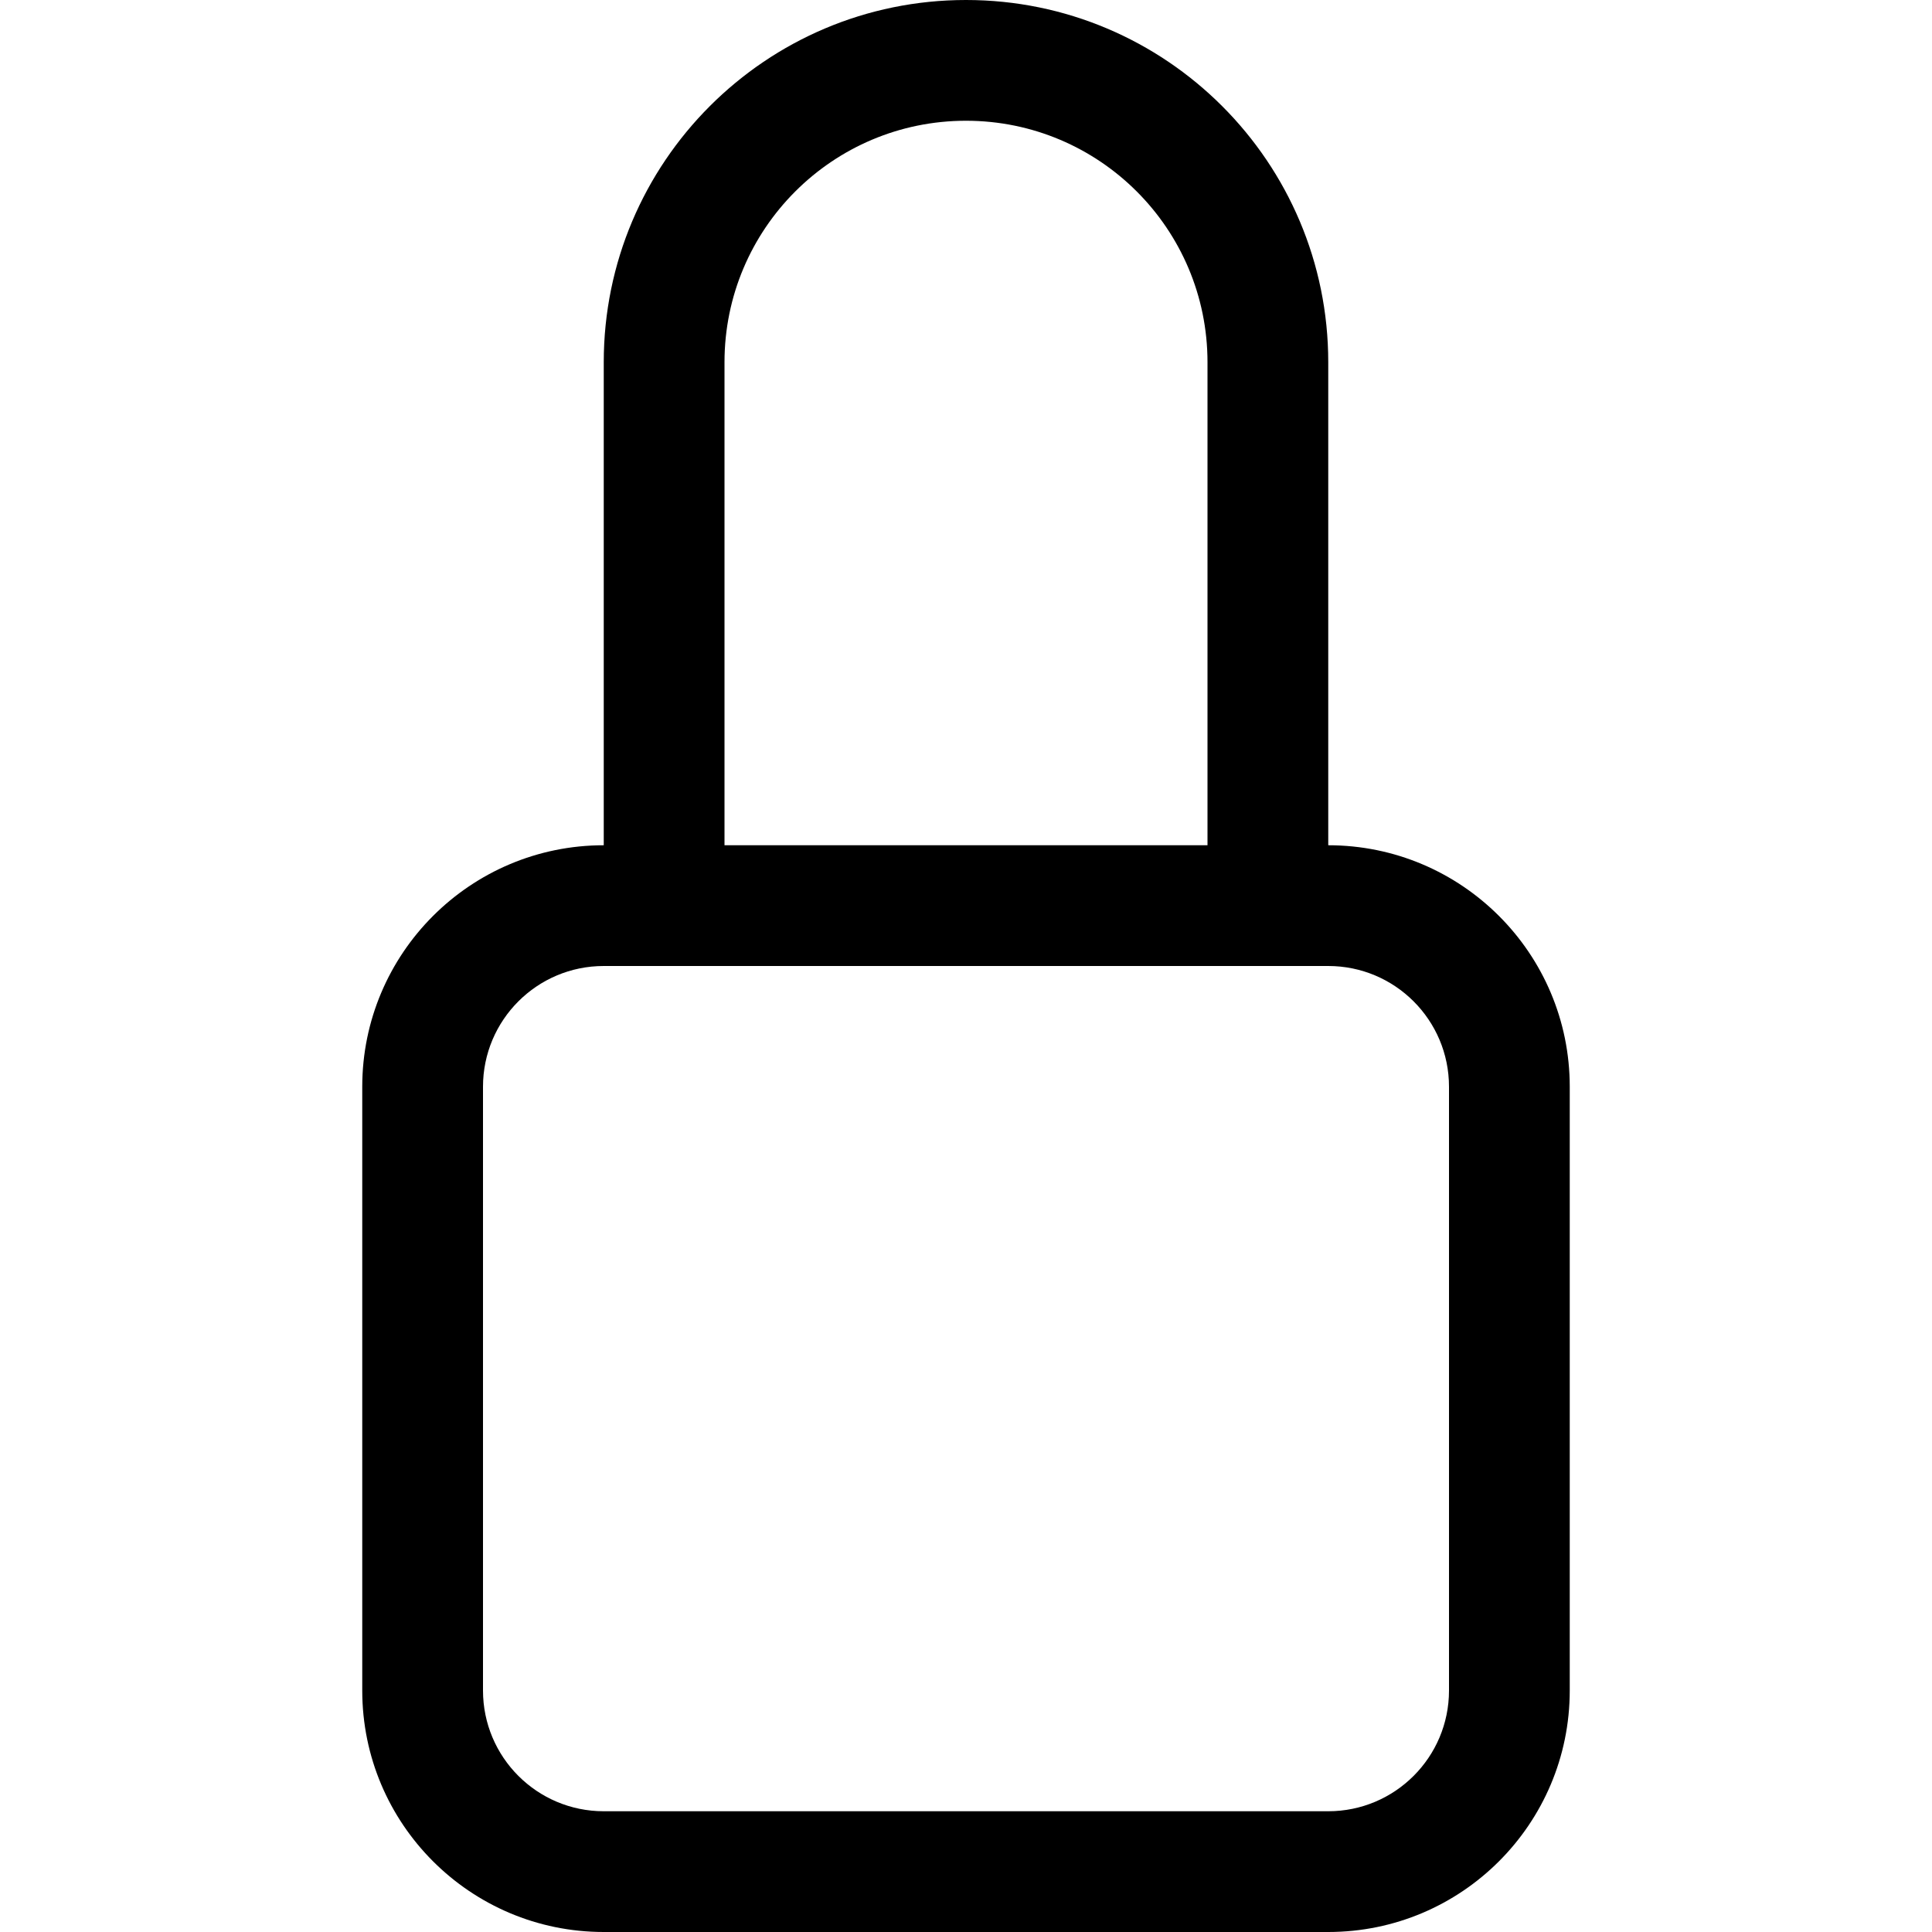
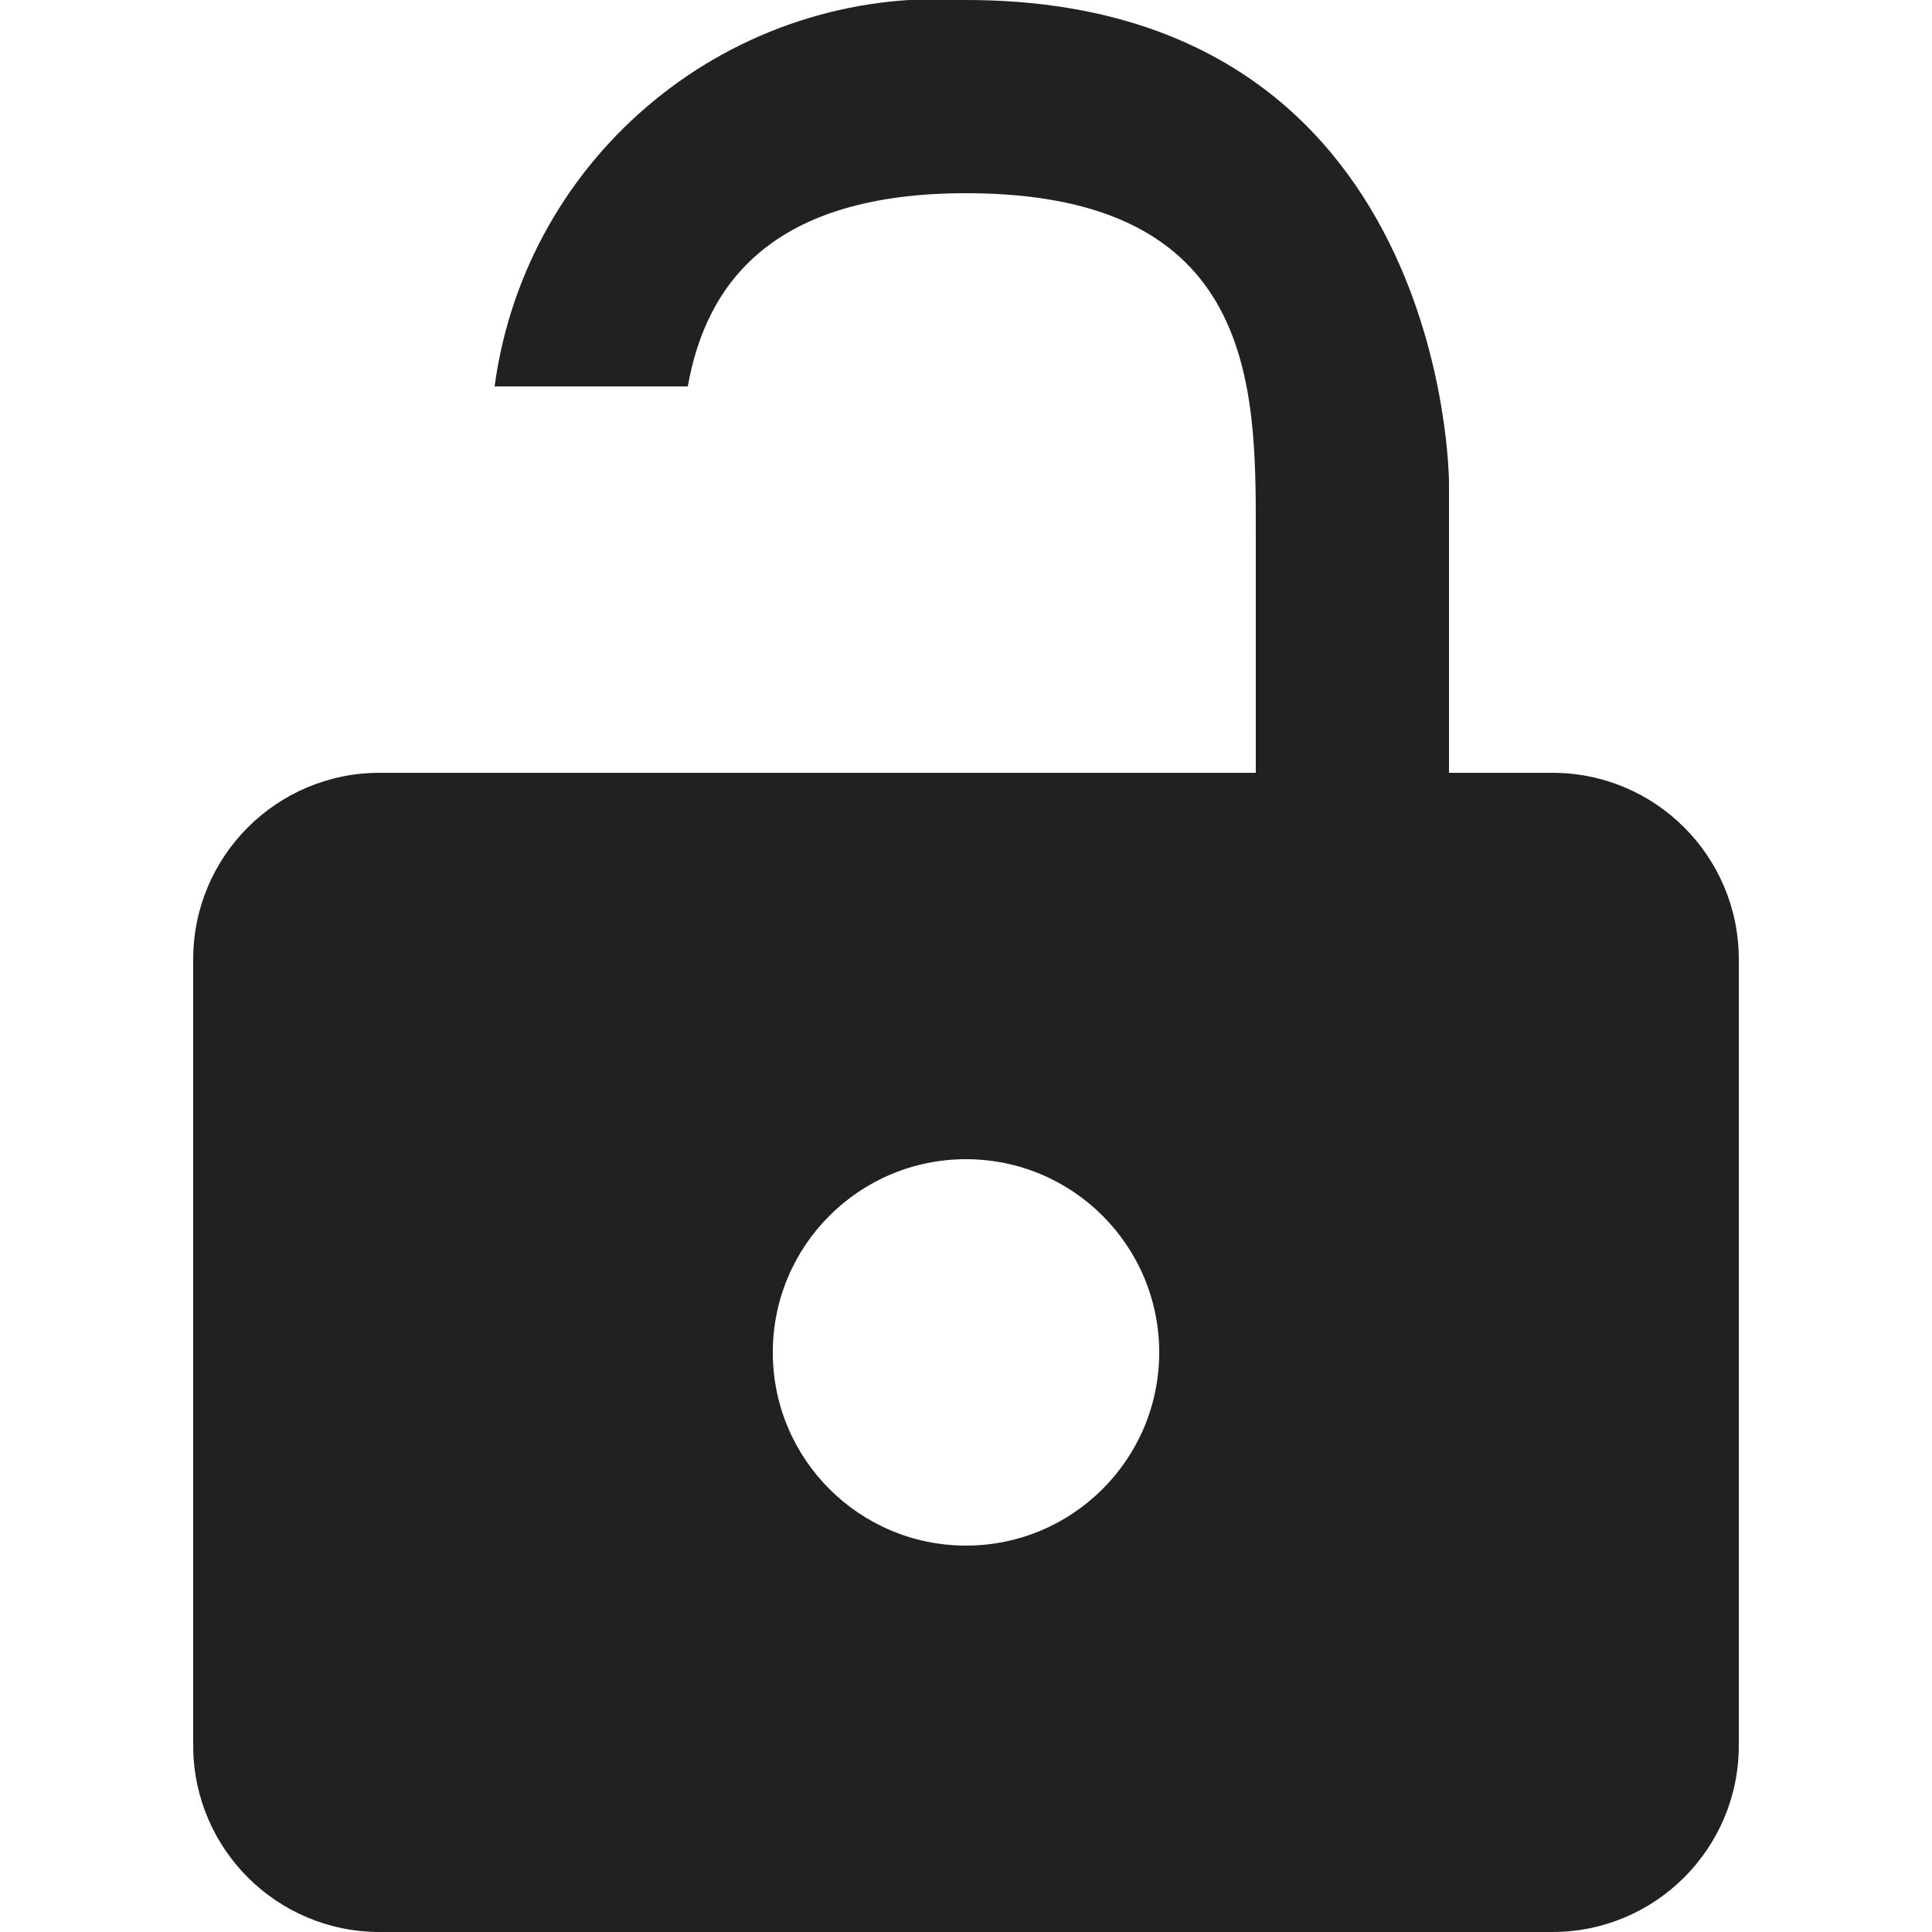
- <svg xmlns="http://www.w3.org/2000/svg" width="16" height="16" fill="currentColor" class="bi bi-lock" viewBox="0 0 16 16">
-   <path d="M8 1a2 2 0 0 1 2 2v4H6V3a2 2 0 0 1 2-2zm3 6V3a3 3 0 0 0-6 0v4a2 2 0 0 0-2 2v5a2 2 0 0 0 2 2h6a2 2 0 0 0 2-2V9a2 2 0 0 0-2-2zM5 8h6a1 1 0 0 1 1 1v5a1 1 0 0 1-1 1H5a1 1 0 0 1-1-1V9a1 1 0 0 1 1-1z" />
+ <svg xmlns="http://www.w3.org/2000/svg" width="1em" height="1em" viewBox="0 0 20 20">
+   <path fill="#212121" d="M15 8V5s0-5-5-5a4.63 4.63 0 0 0-4.88 4h2C7.31 2.93 8 2 10 2c3 0 3 2 3 3.5V8H3.93A1.93 1.93 0 0 0 2 9.93v8.15A1.93 1.93 0 0 0 3.93 20h12.14A1.93 1.93 0 0 0 18 18.07V9.93A1.93 1.93 0 0 0 16.07 8zm-5 8a2 2 0 1 1 2-2a2 2 0 0 1-2 2" />
</svg>
